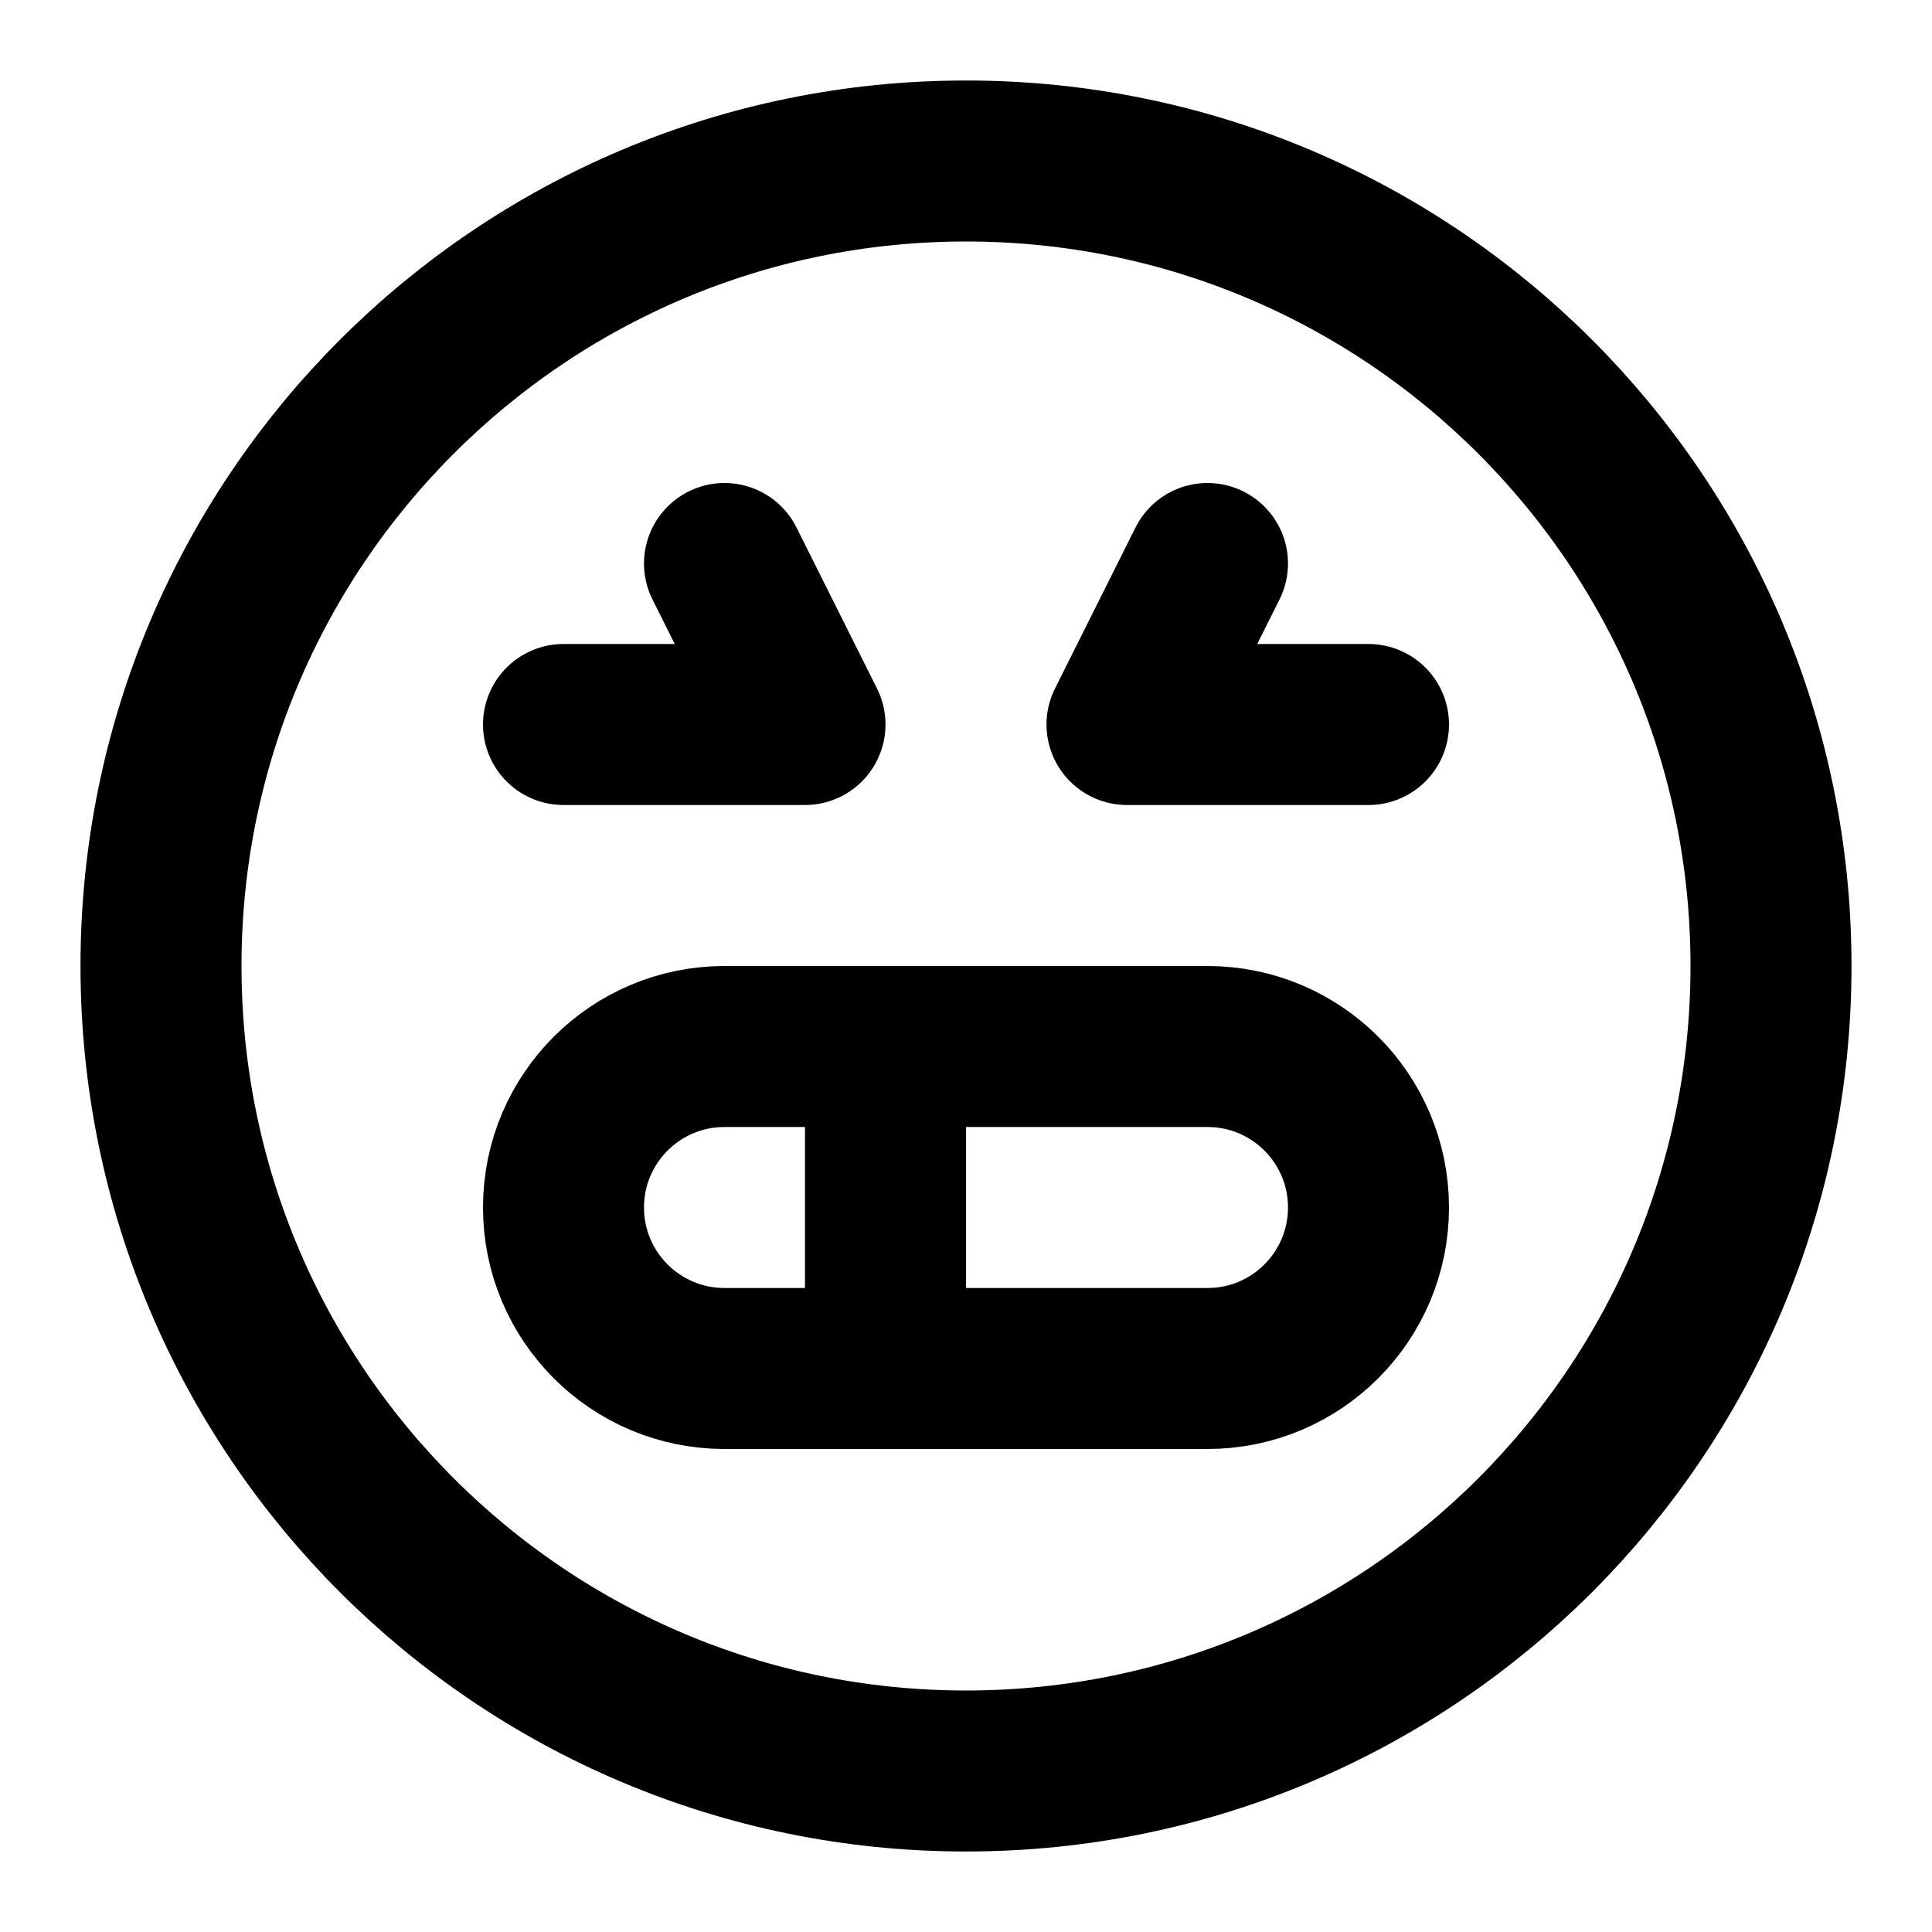
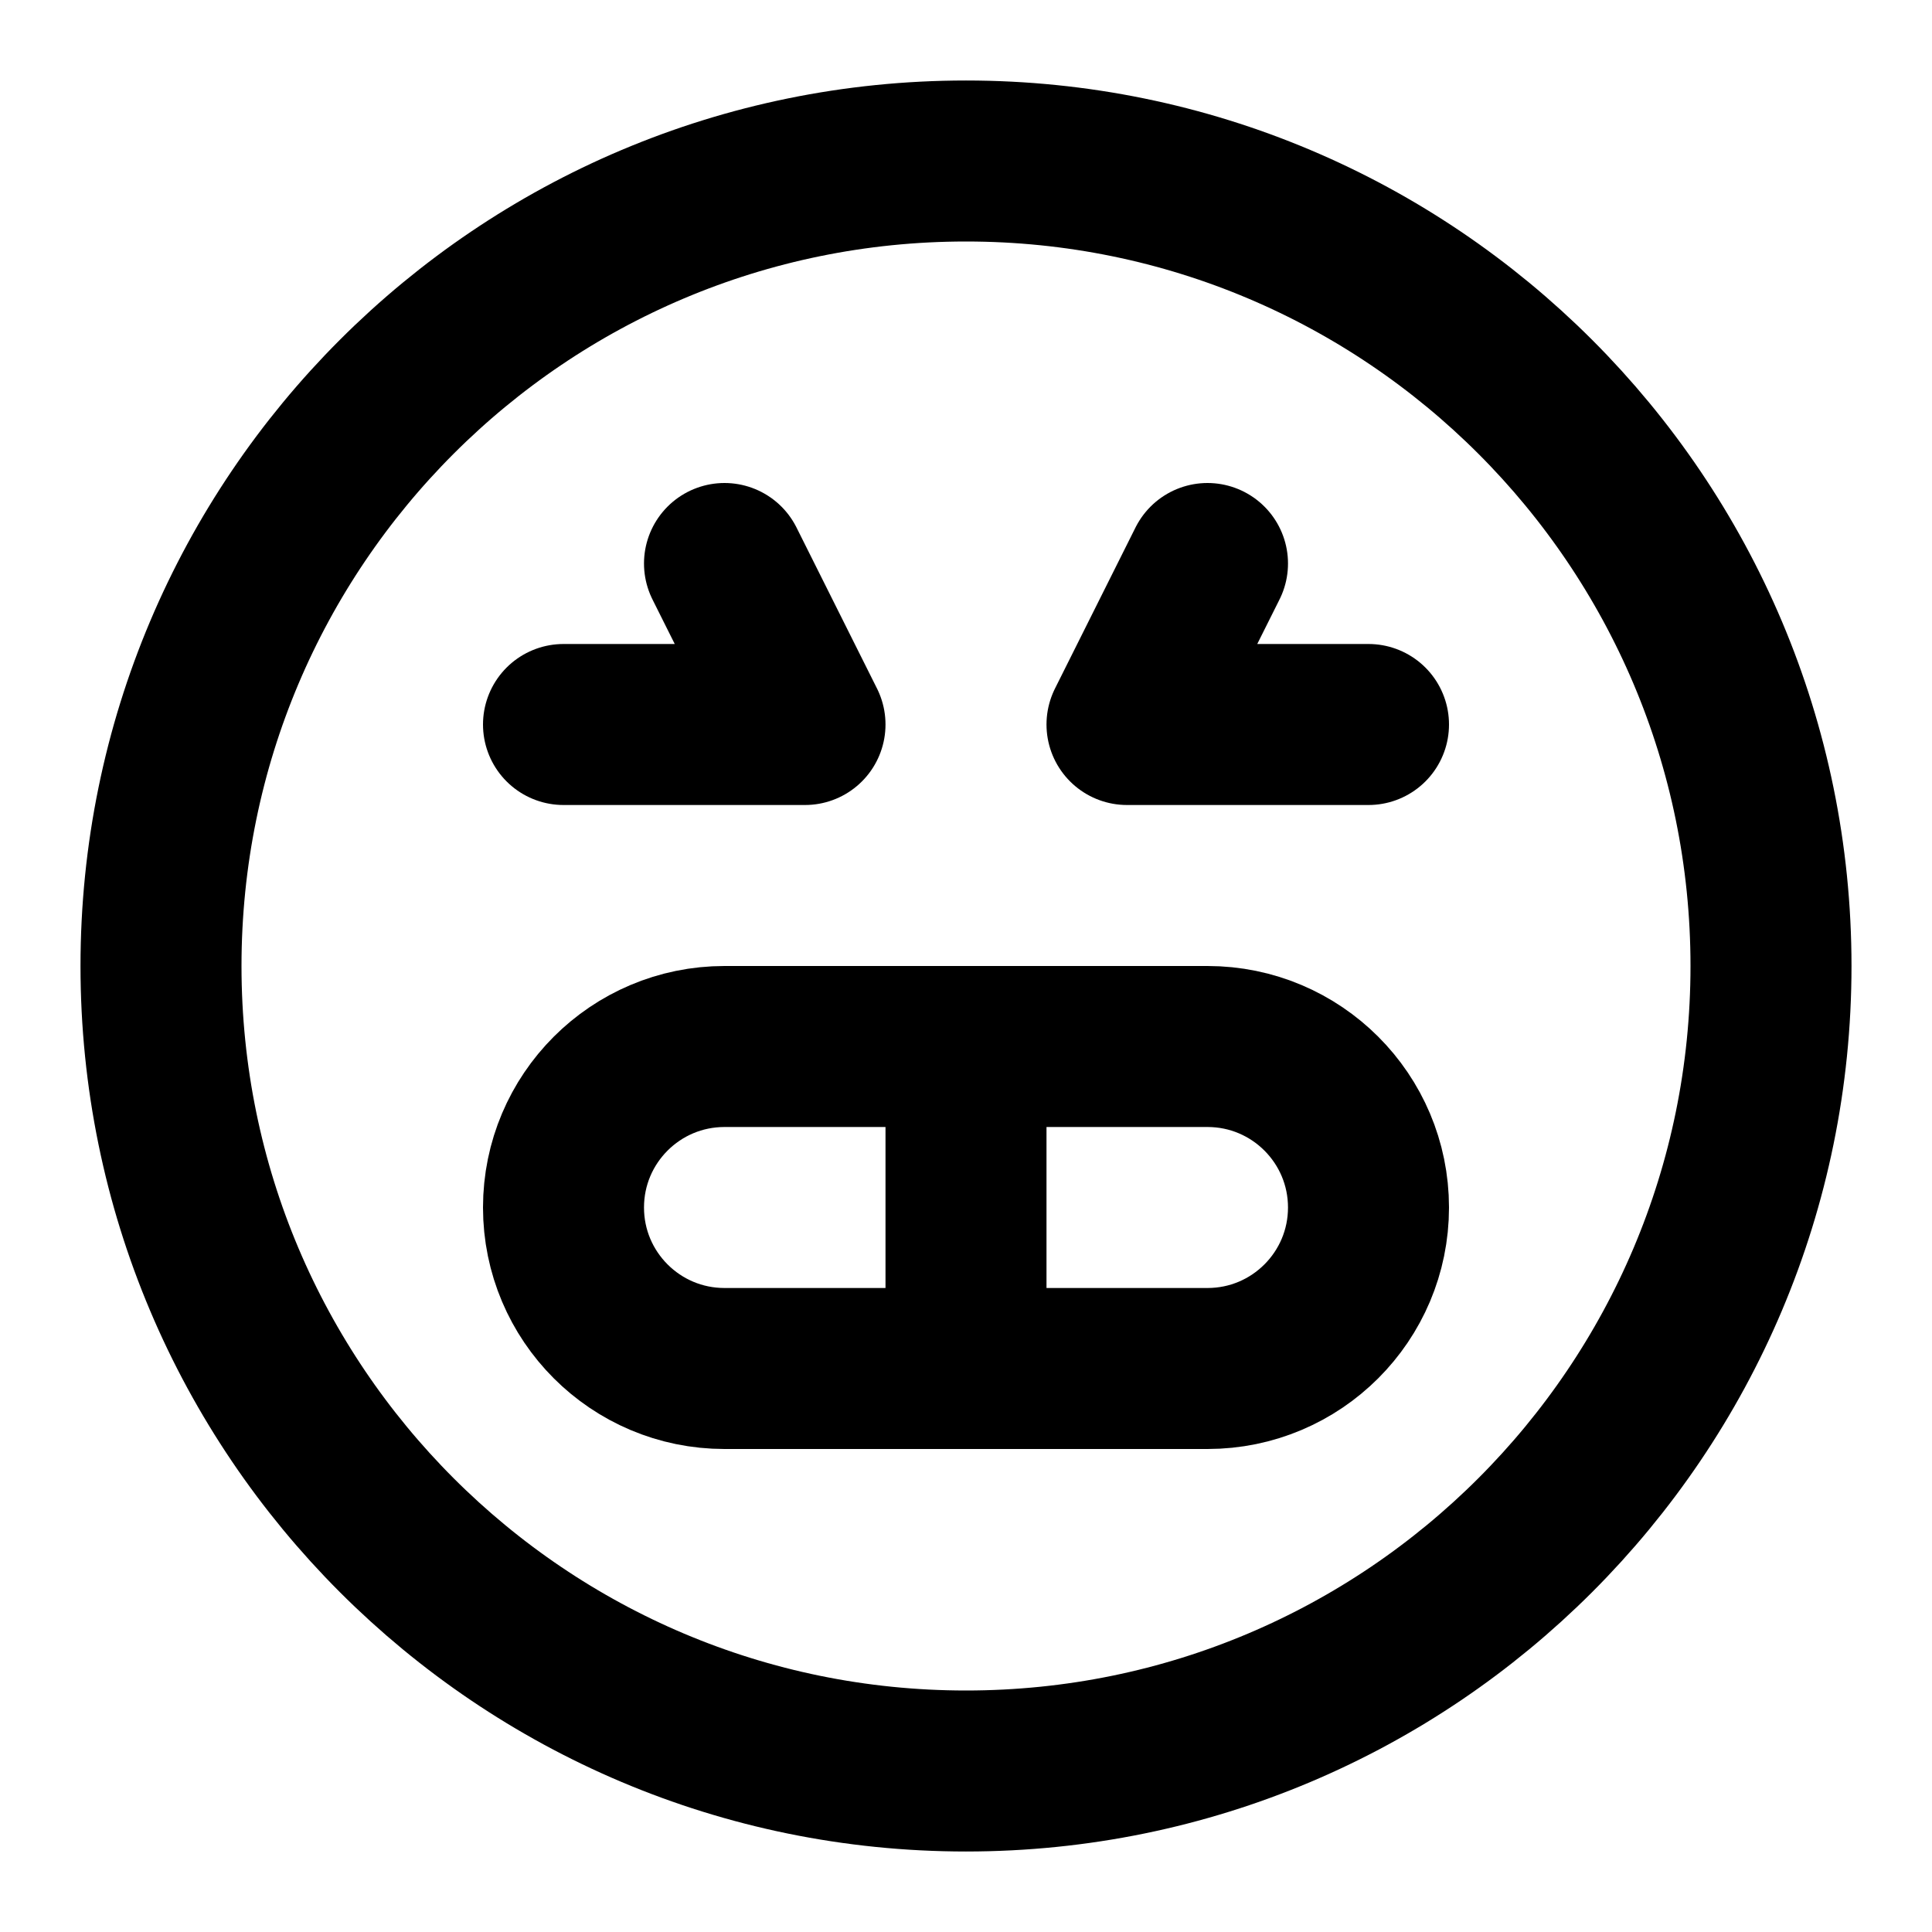
<svg xmlns="http://www.w3.org/2000/svg" width="24" height="24" viewBox="0 0 24 24" fill="none" stroke="currentColor" stroke-width="2" stroke-linecap="round" stroke-linejoin="round">
  <circle cx="12" cy="12" r="10" />
  <path d="m9 7 1 2H7" />
  <path d="M17 9h-3l1-2" />
  <rect width="10" height="4" x="7" y="13" rx="2" />
-   <path d="M11 13v4" />
+   <path d="M12 13v4" />
</svg>
